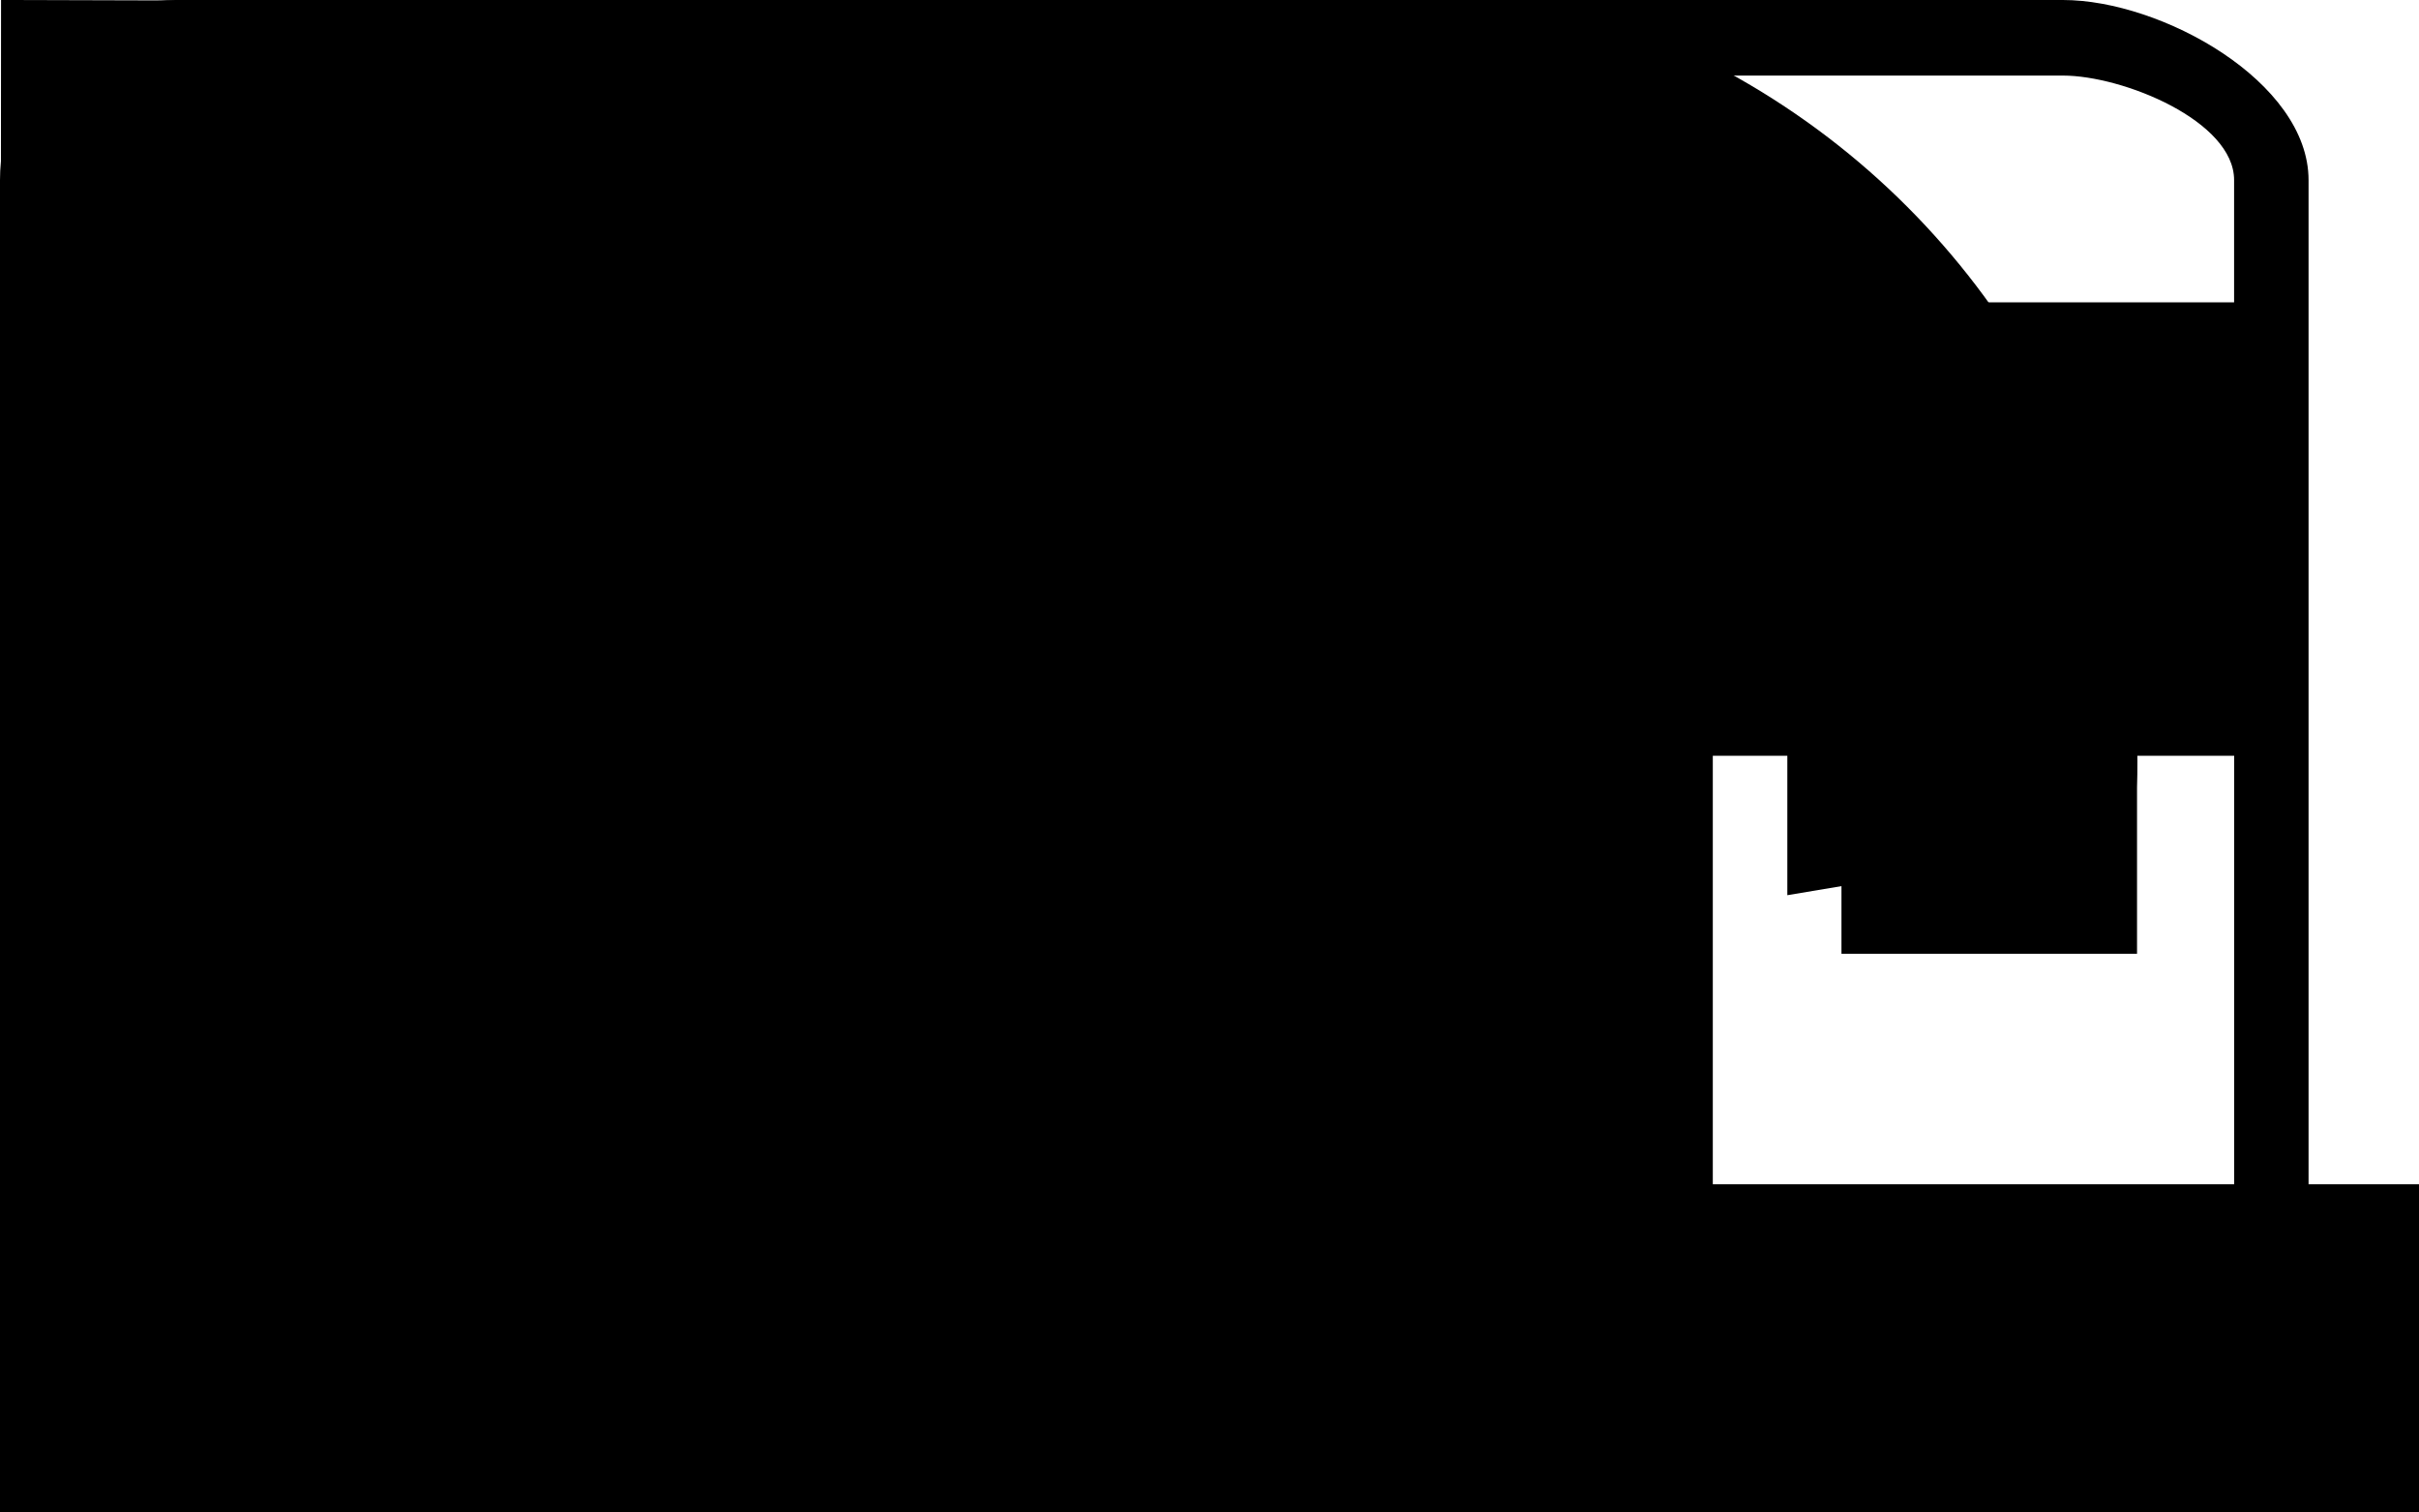
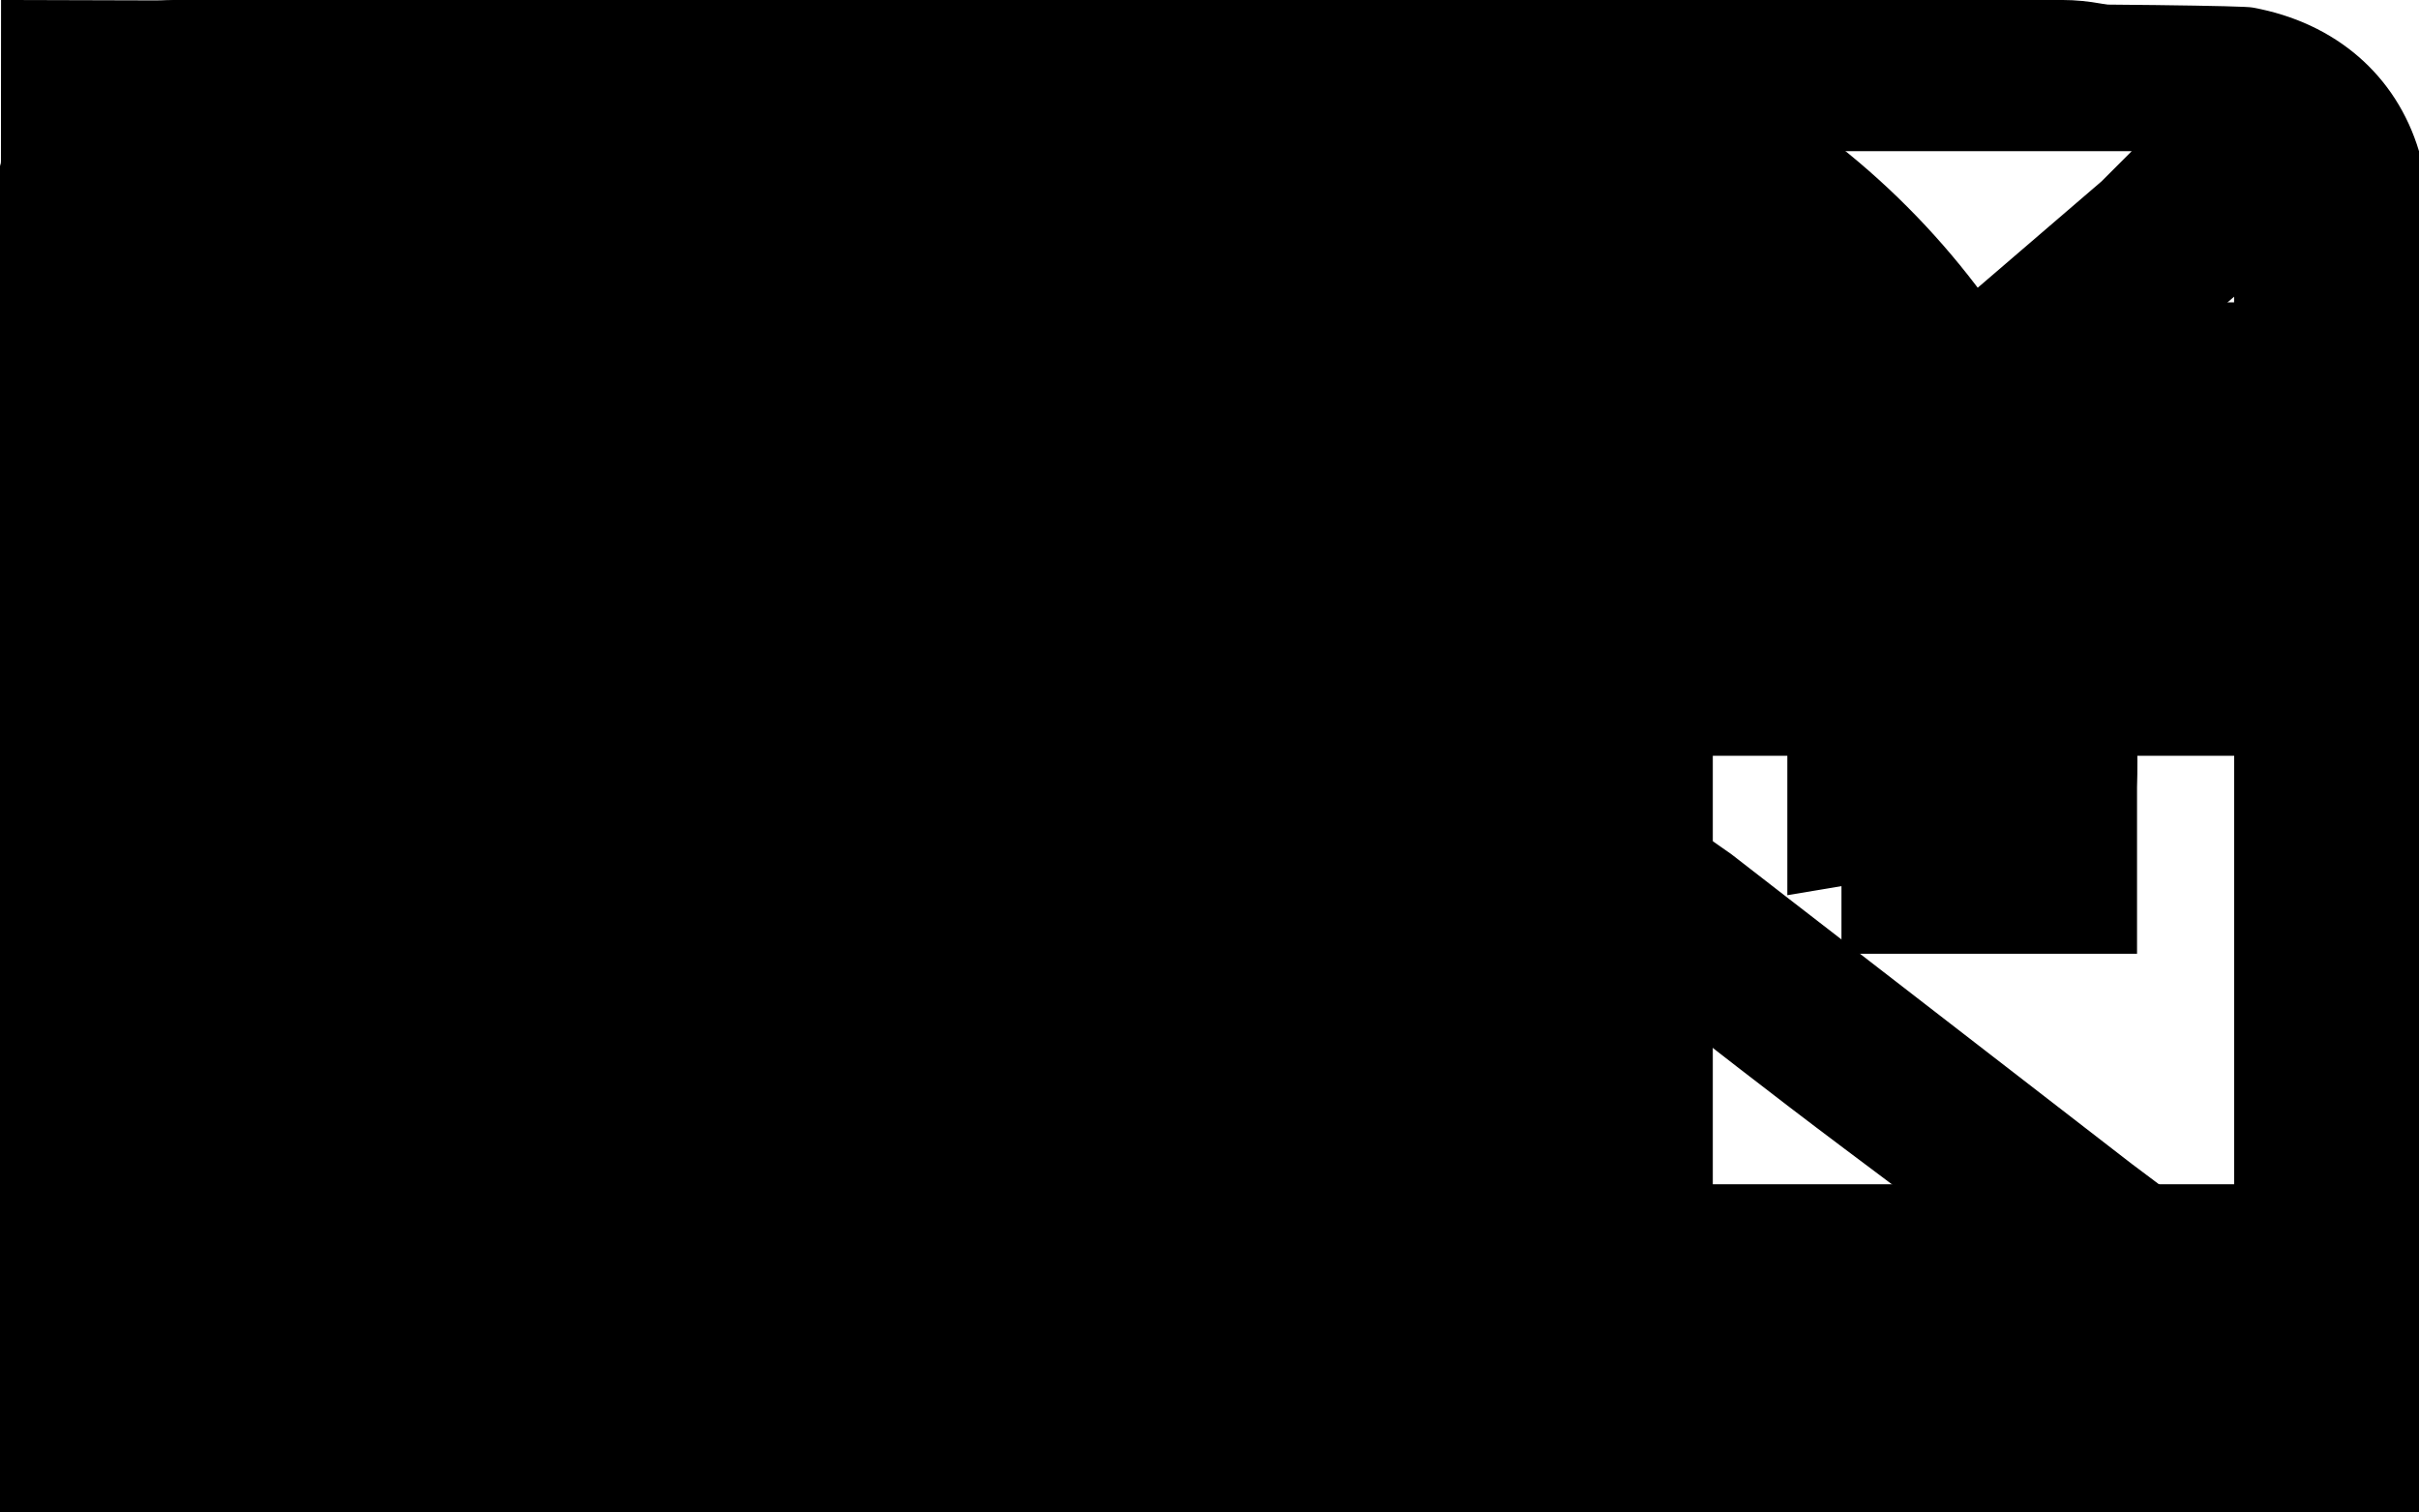
<svg id="quicklinks-icons" viewBox="0 0 32 20">
  <path id="quicklinks-payments" d="M3.731,17h3.107c0.327,0,0.615-0.109,0.65-0.445     C7.525,16.22,7.272,16,6.948,16H3.841c-0.326,0-0.615,0.107-0.651,0.443C3.153,16.778,3.407,17,3.731,17z M8.971,17h5.636     c0.326,0,0.58-0.222,0.543-0.557C15.114,16.146,14.897,16,14.606,16H9.079c-0.323,0-0.615,0.107-0.65,0.443     C8.429,16.778,8.646,17,8.971,17L8.971,17z M30.539,2.383v15.232c0,1.341-1.948,2.385-3.249,2.385H2.323C1.057,20,0,18.918,0,17.615     V2.383C0,1.08,1.057,0,2.323,0H27.29C28.591,0,30.539,1.08,30.539,2.383z M0.985,4h28.569V2.383C29.555,1.602,28.087,1,27.29,1     H2.323c-0.76,0-1.338,0.564-1.338,1.383V4z M29.555,10H0.985v7.652C0.985,18.436,1.527,19,2.323,19H27.29     c0.758,0,2.265-0.529,2.265-1.348V10z" />
  <path id="quicklinks-contact" d="M3.37,13.549C0.127,8.787-0.853,4.211,0.769,2.95     C1.625,2.256,1.87,2.13,1.962,2.13l3.091,4.574c-1.041,0.977-0.857,3.248,0.521,5.268c1.379,2.018,3.366,2.996,4.621,2.301     l3.093,4.575c-0.367,0.315-0.734,0.631-1.165,0.884C10.409,20.867,6.584,18.312,3.37,13.549z M13.685,18.187l-3.001-4.417     c-0.183-0.252-0.122-0.6,0.123-0.789l1.469-1.072c0.247-0.189,0.583-0.125,0.768,0.127l2.997,4.384     c0.184,0.254,0.123,0.6-0.121,0.788l-1.5,1.104C14.174,18.501,13.838,18.438,13.685,18.187L13.685,18.187z M5.635,6.357L2.666,1.972     c-0.184-0.252-0.123-0.6,0.122-0.789l1.468-1.072c0.247-0.189,0.582-0.127,0.767,0.125l3.001,4.417     C8.207,4.905,8.145,5.253,7.9,5.442L6.4,6.515C6.155,6.705,5.818,6.641,5.635,6.357L5.635,6.357z M11.205,3.833     c-0.459,0.063-0.796,0.537-0.704,1.01c0.091,0.473,0.521,0.82,0.979,0.725c0.152-0.031,0.305,0,0.458,0.033     c0.337,0.125,0.614,0.315,0.798,0.631c0.244,0.347,0.428,0.757,0.488,1.198c0.063,0.379,0.031,0.758-0.061,1.137     c-0.121,0.473,0.184,0.945,0.643,1.072c0.429,0.094,0.857-0.127,1.01-0.568c0.184-0.6,0.215-1.262,0.123-1.893     c-0.123-0.726-0.398-1.419-0.826-1.987c-0.429-0.568-1.01-1.01-1.682-1.23C12.001,3.801,11.602,3.77,11.205,3.833L11.205,3.833z      M10.746,0.585c-0.459,0.092-0.766,0.535-0.674,1.008c0.093,0.474,0.52,0.789,0.979,0.694c0.887-0.157,1.807-0.031,2.602,0.379     C14.388,3.044,15,3.581,15.461,4.274c0.49,0.727,0.826,1.547,0.979,2.398c0.213,1.198,0.061,2.429-0.46,3.501     c-0.184,0.441,0,0.947,0.429,1.167c0.398,0.19,0.889,0,1.103-0.377c0.673-1.421,0.888-3.03,0.612-4.576     c-0.215-1.134-0.643-2.207-1.316-3.122c-0.644-0.915-1.47-1.672-2.449-2.145C13.256,0.521,11.969,0.332,10.746,0.585L10.746,0.585z" />
  <path id="quicklinks-download" d="M13.592,19.999H0v-3.434c0-0.4,0.105-0.733,0.493-0.733     c0.39,0,0.493,0.333,0.493,0.733v2.434h10.837v-2.434c0-0.4,0.48-0.733,0.869-0.733s0.79,0.333,0.79,0.733l0.032,3.434H13.592z      M13.625,7.6c-0.518-0.532-1.264-0.532-1.781,0l-2.978,3.167V1.766c0-0.932-0.508-1.73-1.413-1.765     C6.547-0.034,5.911,0.7,5.911,1.634V10.8L2.54,7.6c-0.518-0.532-1.492-0.532-2.008,0C0.013,8.132-0.054,9,0.465,9.532l6.563,6.8     l6.614-6.8C14.158,9,14.142,8.132,13.625,7.6z" />
  <path id="quicklinks-faq" d="M9.702,20C4.331,20,0,15.536,0,10C0,4.463,4.331,0,9.702,0     c5.373,0,9.703,4.463,9.703,10C19.404,15.536,15.074,20,9.702,20z M9.702,1.342C5.08,1.342,1.303,5.235,1.303,10     c0,4.764,3.743,8.656,8.398,8.656c4.657,0,8.398-3.857,8.398-8.656C18.1,5.235,14.358,1.342,9.702,1.342z M9.539,16.645     c-0.944,0-1.726-0.807-1.726-1.779c0-0.974,0.782-1.778,1.726-1.778c0.945,0,1.725,0.805,1.725,1.778     C11.264,15.838,10.483,16.645,9.539,16.645z M10.827,11.376V12H7.872v-1.061c0-1.678,2.657-2.617,2.657-3.624     c-0.033-0.638-0.495-1.141-1.146-1.141c-0.682,0-1.207,0.603-1.761,1.341L5.78,5.738c1.106-1.477,2.417-2.383,4.01-2.383     c2.117,0,3.693,1.543,3.693,3.994C13.483,9.697,10.827,10.269,10.827,11.376z" />
  <path id="quicklinks-home" d="M19.645,8.027c-0.357,0-0.65,0.301-0.682,0.669l0.027,9.898     l-4.223-0.034v-5.651c0-0.167-0.224-0.472-0.352-0.604C14.285,12.17,13.965,12,13.771,12H9.325c-0.358,0-0.468,0.508-0.468,0.909V19     H4.557L4.426,8.898c0.032-0.367-0.317-0.805-0.674-0.837C3.395,8.028,2.946,8.261,2.946,8.662v0.1L3.167,19.33     c0,0.368,0.35,0.67,0.74,0.67h5.418c0.357,0,0.517-0.302,0.517-0.67V14h3.941v5.297c0,0.368-0.022,0.668,0.334,0.668L19.671,20     c0.357,0,0.569-0.302,0.603-0.67l0.09-10.601C20.363,8.361,20,8.027,19.645,8.027L19.645,8.027z M23.083,7.225L12.05,0.051     C12.017,0.051,12.017,0,11.985,0h-0.032h-0.097h-0.357c-0.034,0-0.065,0-0.097,0h-0.033l-0.031,0.051L0.304,7.217     c-0.324,0.199-0.39,0.638-0.194,0.94c0.131,0.2,0.324,0.336,0.552,0.336c0.13,0,0.26-0.033,0.357-0.101l10.676-6.922l10.675,6.923     c0.324,0.201,0.714,0.102,0.909-0.199C23.473,7.858,23.407,7.425,23.083,7.225L23.083,7.225z" />
  <path id="quicklinks-livechat" d="M15.378,0H2.882C1.293,0,0,1.323,0,2.961v9.605     c0,1.636,1.293,2.646,2.882,2.646h2.689L4.288,20l6.904-4.788h4.186c1.591,0,3.604-1.039,3.604-2.677V2.961     C18.981,1.323,16.937,0,15.378,0z M11.989,12.169H2.997v-1.014h8.992V12.169z M14.986,9.127H2.997V8.113h11.989V9.127z      M14.986,7.099H2.997V6.084h11.989V7.099z M14.986,4.057H2.997V3.042h11.989V4.057z" />
  <path id="quicklinks-logout" d="M12.729,0.036V4h-0.984V2.583L2.877,2.652v14.799l8.867,0.07V16     h0.984v4H0L0.014,0L12.729,0.036z M6.705,5.374l3.2,2.897L3.862,8.237v3.316l6.043-0.07L6.561,14.31l3.729,0.14l4.879-4.468     L10.226,5.34L6.705,5.374z" />
-   <path id="quicklinks-notification" d="M12.579,16.659c-0.976-1.564,0.601-6.525,1.604-8.563     c1.002-2.036-0.059-3.926-0.66-4.752c0.803-0.62,0.975-1.802,0.373-2.598c-0.602-0.798-1.747-1.004-2.521-0.383     c-0.458,0.353-0.716,0.884-0.716,1.475c-1.031,0-3.15,0.295-4.095,2.274c-1.004,2.038-3.926,6.318-5.73,6.436     c-1.804,0.118-0.801,3.781,4.239,6.378C10.113,19.521,13.552,18.223,12.579,16.659z M12.806,1.1     c0.403,0.207,0.546,0.738,0.345,1.122c-0.087,0.147-0.17,0.268-0.313,0.355c-0.373-0.266-0.774-0.473-1.205-0.622     c-0.028-0.176,0-0.354,0.085-0.501C11.918,1.041,12.404,0.894,12.806,1.1z M10.2,3.462C9.97,3.551,9.741,3.667,9.542,3.817     C9.141,4.14,8.796,4.525,8.48,4.968C8.166,5.411,7.878,5.854,7.593,6.325L6.733,7.773C6.16,8.775,5.501,9.721,4.786,10.607     c-0.373,0.443-0.801,0.856-1.289,1.181c-0.229,0.177-0.516,0.296-0.772,0.414c-0.288,0.117-0.573,0.147-0.86,0.147     c0.487-0.236,0.916-0.562,1.289-1.005c0.343-0.413,0.659-0.855,0.944-1.298c0.573-0.916,1.118-1.89,1.69-2.864     C5.931,6.946,6.075,6.71,6.248,6.443c0.171-0.266,0.315-0.472,0.486-0.708l0.517-0.71c0.172-0.235,0.371-0.441,0.573-0.648     C8.022,4.17,8.251,3.964,8.48,3.787C8.71,3.61,8.996,3.432,9.253,3.314c0.288-0.117,0.572-0.177,0.89-0.177     c0.142,0,0.286,0.029,0.428,0.06c0.144,0.029,0.286,0.088,0.401,0.178C10.715,3.344,10.458,3.375,10.2,3.462L10.2,3.462z      M8.452,18.52c-0.574-0.117-1.146-0.297-1.719-0.502c-0.057,1.033,0.688,1.92,1.691,1.978c0.772,0.061,1.518-0.414,1.803-1.18     C9.626,18.756,9.054,18.667,8.452,18.52L8.452,18.52z" />
+   <path id="quicklinks-notification" d="M2.3 0C1.2.2.4 1 .1 1.9l-.1.3v15.7l.1.2c.2.8.9 1.5 1.7 1.7.5.2-.5.2 14.2.2h13.7c1.1-.2 2-.9 2.3-1.9l.1-.2V2.2L32 2C31.7 1 30.9.3 29.8.1 29.4 0 2.6 0 2.3 0zm25.5 2.4c-.7.6-9.3 8-9.8 8.4-.5.4-1.1.8-1.5 1-.2.1-.3.1-.5.1s-.3 0-.5-.1c-.3-.1-.8-.4-1.2-.7-.2-.2-9-7.6-10.2-8.7L3.8 2h24.4l-.4.4zM5.2 6.3C6.8 7.6 8.5 9.1 9 9.6l1 .9-3.9 3c-2.2 1.7-3.9 3-3.9 3V3.8l.1.1c.1 0 1.4 1.1 2.9 2.4zm24.6 7.1v3.2l-1.6-1.2c-3.1-2.4-4.4-3.4-5.3-4.1l-1-.7 1-.9c.5-.5 2.3-2 3.9-3.4l2.9-2.5V7c.1 1.7.1 4.6.1 6.4zm-17.3-.8c.4.3.8.7 1 .7 1.5 1 3.9.9 5.3-.2.1-.1.5-.4.8-.7l.6-.5.3.3c.2.1 1.9 1.5 3.9 3l3.6 2.7H3.8l7.8-6c.1.1.5.4.9.7z" />
  <path id="quicklinks-promotions" d="M9.545,5.806c0.03,0.127,0.121,0.189,0.243,0.158     c0.061,0,0.091-0.031,0.121-0.096c0.458-1.256,1.463-2.261,2.195-1.694c0.853,0.659-0.274,1.632-0.884,2.103     c-0.184,0.158-0.061,0.347,0.213,0.284c0.608-0.126,1.584-0.503,2.131-1.225c0.52-0.724,0.55-1.539,0.094-2.136     c-0.611-0.88-1.586-0.722-2.072-0.598C10.609,2.949,9.392,4.519,9.545,5.806z M13.26,6.246c-0.059,0.127,0.185,0.378,0.398,0.252     c0.698-0.377,1.492-0.596,2.283-0.66c-0.122-0.376-0.365-0.69-0.67-0.909C14.479,5.209,13.809,5.65,13.26,6.246z M9.179,6.592     C9.453,6.655,9.513,6.246,9.3,6.152C7.992,5.681,7.107,4.802,7.26,3.201c0.184-1.727,1.858-1.854,3.017-0.283     c0.395-0.281,0.822-0.532,1.247-0.69c-1.035-2.386-3.746-2.604-4.934-1.82C5.462,1.128,5.311,2.479,5.432,3.264     C5.738,5.241,7.292,6.089,9.179,6.592L9.179,6.592z M6.529,6.373C6.925,6.435,6.863,5.933,6.62,5.837     c-1.888-0.753-2.954-2.573-3.168-2.92C2.842,3.232,2.477,3.891,2.508,4.582C3.208,5.493,4.945,6.183,6.529,6.373z M17.586,7H0.588     C0.254,7,0,7.283,0,7.597v4.333C0,12.275,0.254,13,0.588,13H1.97v6.403C1.97,19.747,1.807,20,2.112,20h13.92     c0.336,0,0.716-0.284,0.716-0.597V13h0.808c0.336,0,1.162-0.725,1.162-1.039V7.628C18.718,7.314,18.029,7,17.723,7H17.586z      M0.985,11V8h5.911v3H0.985z M15.762,19h-3.939v-6H6.896v6h-3.94v-6h12.806V19L15.762,19z M16.748,11h-4.926V8h4.926V11z" />
  <path id="quicklinks-settings" d="M12.945,10c0-0.92-0.315-1.706-0.947-2.356     c-0.631-0.651-1.395-0.977-2.287-0.977c-0.892,0-1.652,0.325-2.285,0.977C6.793,8.294,6.478,9.08,6.478,10s0.315,1.706,0.948,2.357     c0.633,0.65,1.394,0.976,2.285,0.976c0.893,0,1.656-0.325,2.287-0.976C12.63,11.706,12.945,10.92,12.945,10z M19.703,8.58v2.892     c0,0.104-0.178,0.204-0.246,0.3c-0.066,0.094-0.224,0.15-0.324,0.168l-2.375,0.364c-0.158,0.47-0.341,0.863-0.511,1.186     c0.297,0.434,0.737,1.033,1.345,1.797c0.082,0.104,0.121,0.212,0.121,0.325s-0.041,0.212-0.115,0.3     c-0.229,0.32-0.648,0.79-1.253,1.406c-0.606,0.615-1.002,0.924-1.187,0.924c-0.104,0-0.212-0.038-0.331-0.117l-1.743-1.406     c-0.37,0.199-0.753,0.365-1.148,0.495c-0.135,1.181-0.256,1.987-0.366,2.421C11.51,19.877,11.357,20,11.113,20H8.311     C8.193,20,8.088,19.962,8,19.89c-0.088-0.075-0.137-0.167-0.146-0.281l-0.353-2.396c-0.412-0.139-0.791-0.3-1.137-0.482     l-1.781,1.394c-0.083,0.079-0.189,0.117-0.315,0.117c-0.118,0-0.223-0.048-0.316-0.143c-1.06-0.99-1.754-1.72-2.083-2.188     c-0.06-0.088-0.088-0.187-0.088-0.3c0-0.104,0.033-0.204,0.102-0.3c0.126-0.183,0.341-0.47,0.643-0.866     c0.304-0.394,0.532-0.7,0.683-0.917c-0.228-0.435-0.401-0.864-0.519-1.289l-2.311-0.352c-0.11-0.017-0.203-0.071-0.271-0.163     C0.04,11.634,0,11.531,0,11.419v-2.89c0-0.104,0.04-0.204,0.106-0.3c0.068-0.097,0.15-0.153,0.243-0.17L2.7,7.694     c0.119-0.399,0.282-0.798,0.493-1.197C2.856,6.002,2.405,5.404,1.842,4.7C1.757,4.596,1.716,4.491,1.716,4.389     c0-0.087,0.037-0.188,0.113-0.3c0.22-0.313,0.635-0.78,1.245-1.4c0.611-0.62,1.009-0.931,1.193-0.931     c0.109,0,0.219,0.044,0.329,0.13L6.339,3.28C6.71,3.082,7.093,2.917,7.49,2.787c0.134-1.181,0.256-1.988,0.363-2.422     C7.914,0.122,8.064,0,8.311,0h2.803c0.119,0,0.221,0.037,0.311,0.112c0.088,0.072,0.137,0.167,0.146,0.278l0.353,2.396     c0.413,0.139,0.792,0.298,1.139,0.481l1.793-1.395c0.074-0.077,0.176-0.116,0.305-0.116c0.107,0,0.213,0.044,0.314,0.13     c1.086,1.033,1.78,1.771,2.083,2.213c0.061,0.07,0.09,0.166,0.09,0.288c0,0.103-0.035,0.203-0.102,0.298     c-0.126,0.184-0.341,0.472-0.646,0.866c-0.303,0.396-0.529,0.701-0.681,0.919c0.218,0.434,0.39,0.859,0.519,1.276l2.312,0.364     c0.108,0.018,0.343,0.071,0.409,0.162C19.525,8.365,19.703,8.467,19.703,8.58z" />
  <path id="quicklinks-announcement" d="M0.985,7.838L0,8.198v3.152l0.985,0.359V13H3.94V7H0.985V7.838     z M23.644,7.657v4.188l2.955-0.495V8.198L23.644,7.657z M4.926,6.712V13l0,0v7h3.94v-6.938c8.866,1.217,13.792,6.443,13.792,6.443V0     C22.658,0,15.762,6.712,4.926,6.712z" />
  <path id="quicklinks-language" d="M10,0C4.463,0,0,4.463,0,10s4.463,10,10,10s10-4.463,10-10S15.537,0,10,0z      M7.215,1.879C6.577,2.45,6.007,3.154,5.604,3.893c-0.1,0.168-0.201,0.369-0.268,0.57L5.269,4.597L5.135,4.564     c-0.47-0.101-0.974-0.235-1.443-0.369C4.665,3.154,5.873,2.349,7.215,1.879z M1.409,9.564C1.51,7.886,2.081,6.275,3.087,4.899     c0.537,0.201,1.074,0.369,1.61,0.503l0.202,0.033L4.832,5.638C4.43,6.846,4.195,8.121,4.161,9.396v0.168H1.409z M1.409,10.436     l2.752-0.033v0.168c0.034,1.275,0.269,2.551,0.671,3.759l0.067,0.201l-0.202,0.067c-0.537,0.134-1.074,0.302-1.61,0.503     C2.081,13.758,1.51,12.114,1.409,10.436z M3.691,15.805c0.47-0.167,0.939-0.268,1.443-0.369l0.134-0.033l0.067,0.135     c0.1,0.201,0.168,0.369,0.268,0.57c0.403,0.771,0.974,1.443,1.611,2.014C5.873,17.65,4.665,16.846,3.691,15.805z M9.564,18.322     l-0.236-0.067c-1.342-0.302-2.348-1.477-2.952-2.617L6.275,15.47l-0.135-0.235l0.269-0.033C7.383,15.066,8.389,15,9.362,14.967     h0.202V18.322z M9.396,14.094c-1.142,0.033-2.282,0.102-3.424,0.303L5.805,14.43l-0.066-0.135C5.303,13.121,5.066,11.912,5,10.671     V10.47h4.53v3.657L9.396,14.094z M9.564,9.564H5.033V9.362c0.067-1.241,0.303-2.483,0.738-3.624l0.067-0.135l0.168,0.034     C7.147,5.805,8.289,5.906,9.43,5.939h0.168L9.564,9.564z M9.564,5.033H9.362C8.355,5,7.383,4.933,6.409,4.799L6.141,4.765     L6.275,4.53l0.101-0.168C7.014,3.222,8.02,2.047,9.328,1.745l0.236-0.067V5.033z M16.309,4.195c-0.47,0.134-0.939,0.268-1.443,0.369     l-0.134,0.033l-0.067-0.134c-0.1-0.201-0.168-0.369-0.268-0.57c-0.403-0.772-0.974-1.443-1.611-2.013     C14.127,2.349,15.336,3.121,16.309,4.195z M10.436,1.678l0.236,0.067c1.342,0.302,2.348,1.477,2.952,2.617l0.101,0.202l0.135,0.235     l-0.269,0.033c-0.974,0.134-1.979,0.201-2.953,0.234h-0.202V1.678z M10.436,5.906h0.202c1.141-0.033,2.282-0.102,3.423-0.303     l0.168-0.033l0.066,0.135C14.697,6.879,14.934,8.088,15,9.329V9.53h-4.564V5.906z M10.436,10.436h4.531v0.202     c-0.067,1.241-0.303,2.45-0.705,3.624l-0.066,0.168l-0.168-0.033c-1.142-0.168-2.282-0.27-3.424-0.303h-0.201v-3.658H10.436z      M10.672,18.289l-0.236,0.066V15h0.202c1.007,0.033,1.979,0.101,2.953,0.234l0.269,0.034l-0.135,0.235l-0.101,0.201     C12.986,16.813,11.98,17.986,10.672,18.289z M12.785,18.121c0.672-0.57,1.208-1.242,1.611-2.014c0.1-0.168,0.201-0.369,0.268-0.57     l0.067-0.135l0.134,0.033c0.471,0.102,0.974,0.235,1.443,0.369C15.336,16.879,14.127,17.65,12.785,18.121z M16.912,15.101     c-0.536-0.201-1.073-0.335-1.644-0.47l-0.202-0.033l0.068-0.201c0.402-1.209,0.637-2.484,0.67-3.759V10.47h2.752     C18.49,12.114,17.92,13.758,16.912,15.101z M15.805,9.564V9.396c-0.033-1.275-0.268-2.551-0.67-3.759l-0.068-0.202l0.202-0.033     c0.536-0.134,1.107-0.268,1.644-0.469c1.008,1.342,1.578,2.987,1.679,4.665L15.805,9.564z" />
  <g id="quicklinks-change-password">
    <path class="cls-1" d="M33.06 15.67H2.68A2.68 2.68 0 0 0 0 18.35v25a2.68 2.68 0 0 0 2.68 2.68h30.38a2.68 2.68 0 0 0 2.68-2.68v-25a2.68 2.68 0 0 0-2.68-2.68zM19.78 35.76v4.08a1.91 1.91 0 0 1-3.81 0v-4.08a7.62 7.62 0 1 1 3.81 0z" />
    <circle class="cls-1" cx="17.87" cy="28.55" r="2.3" />
    <path class="cls-1" d="M11.36 10.42a6.51 6.51 0 1 1 13 0v2.2h3.91v-2.2a10.42 10.42 0 1 0-20.83 0v2.2h3.9z" />
  </g>
</svg>
